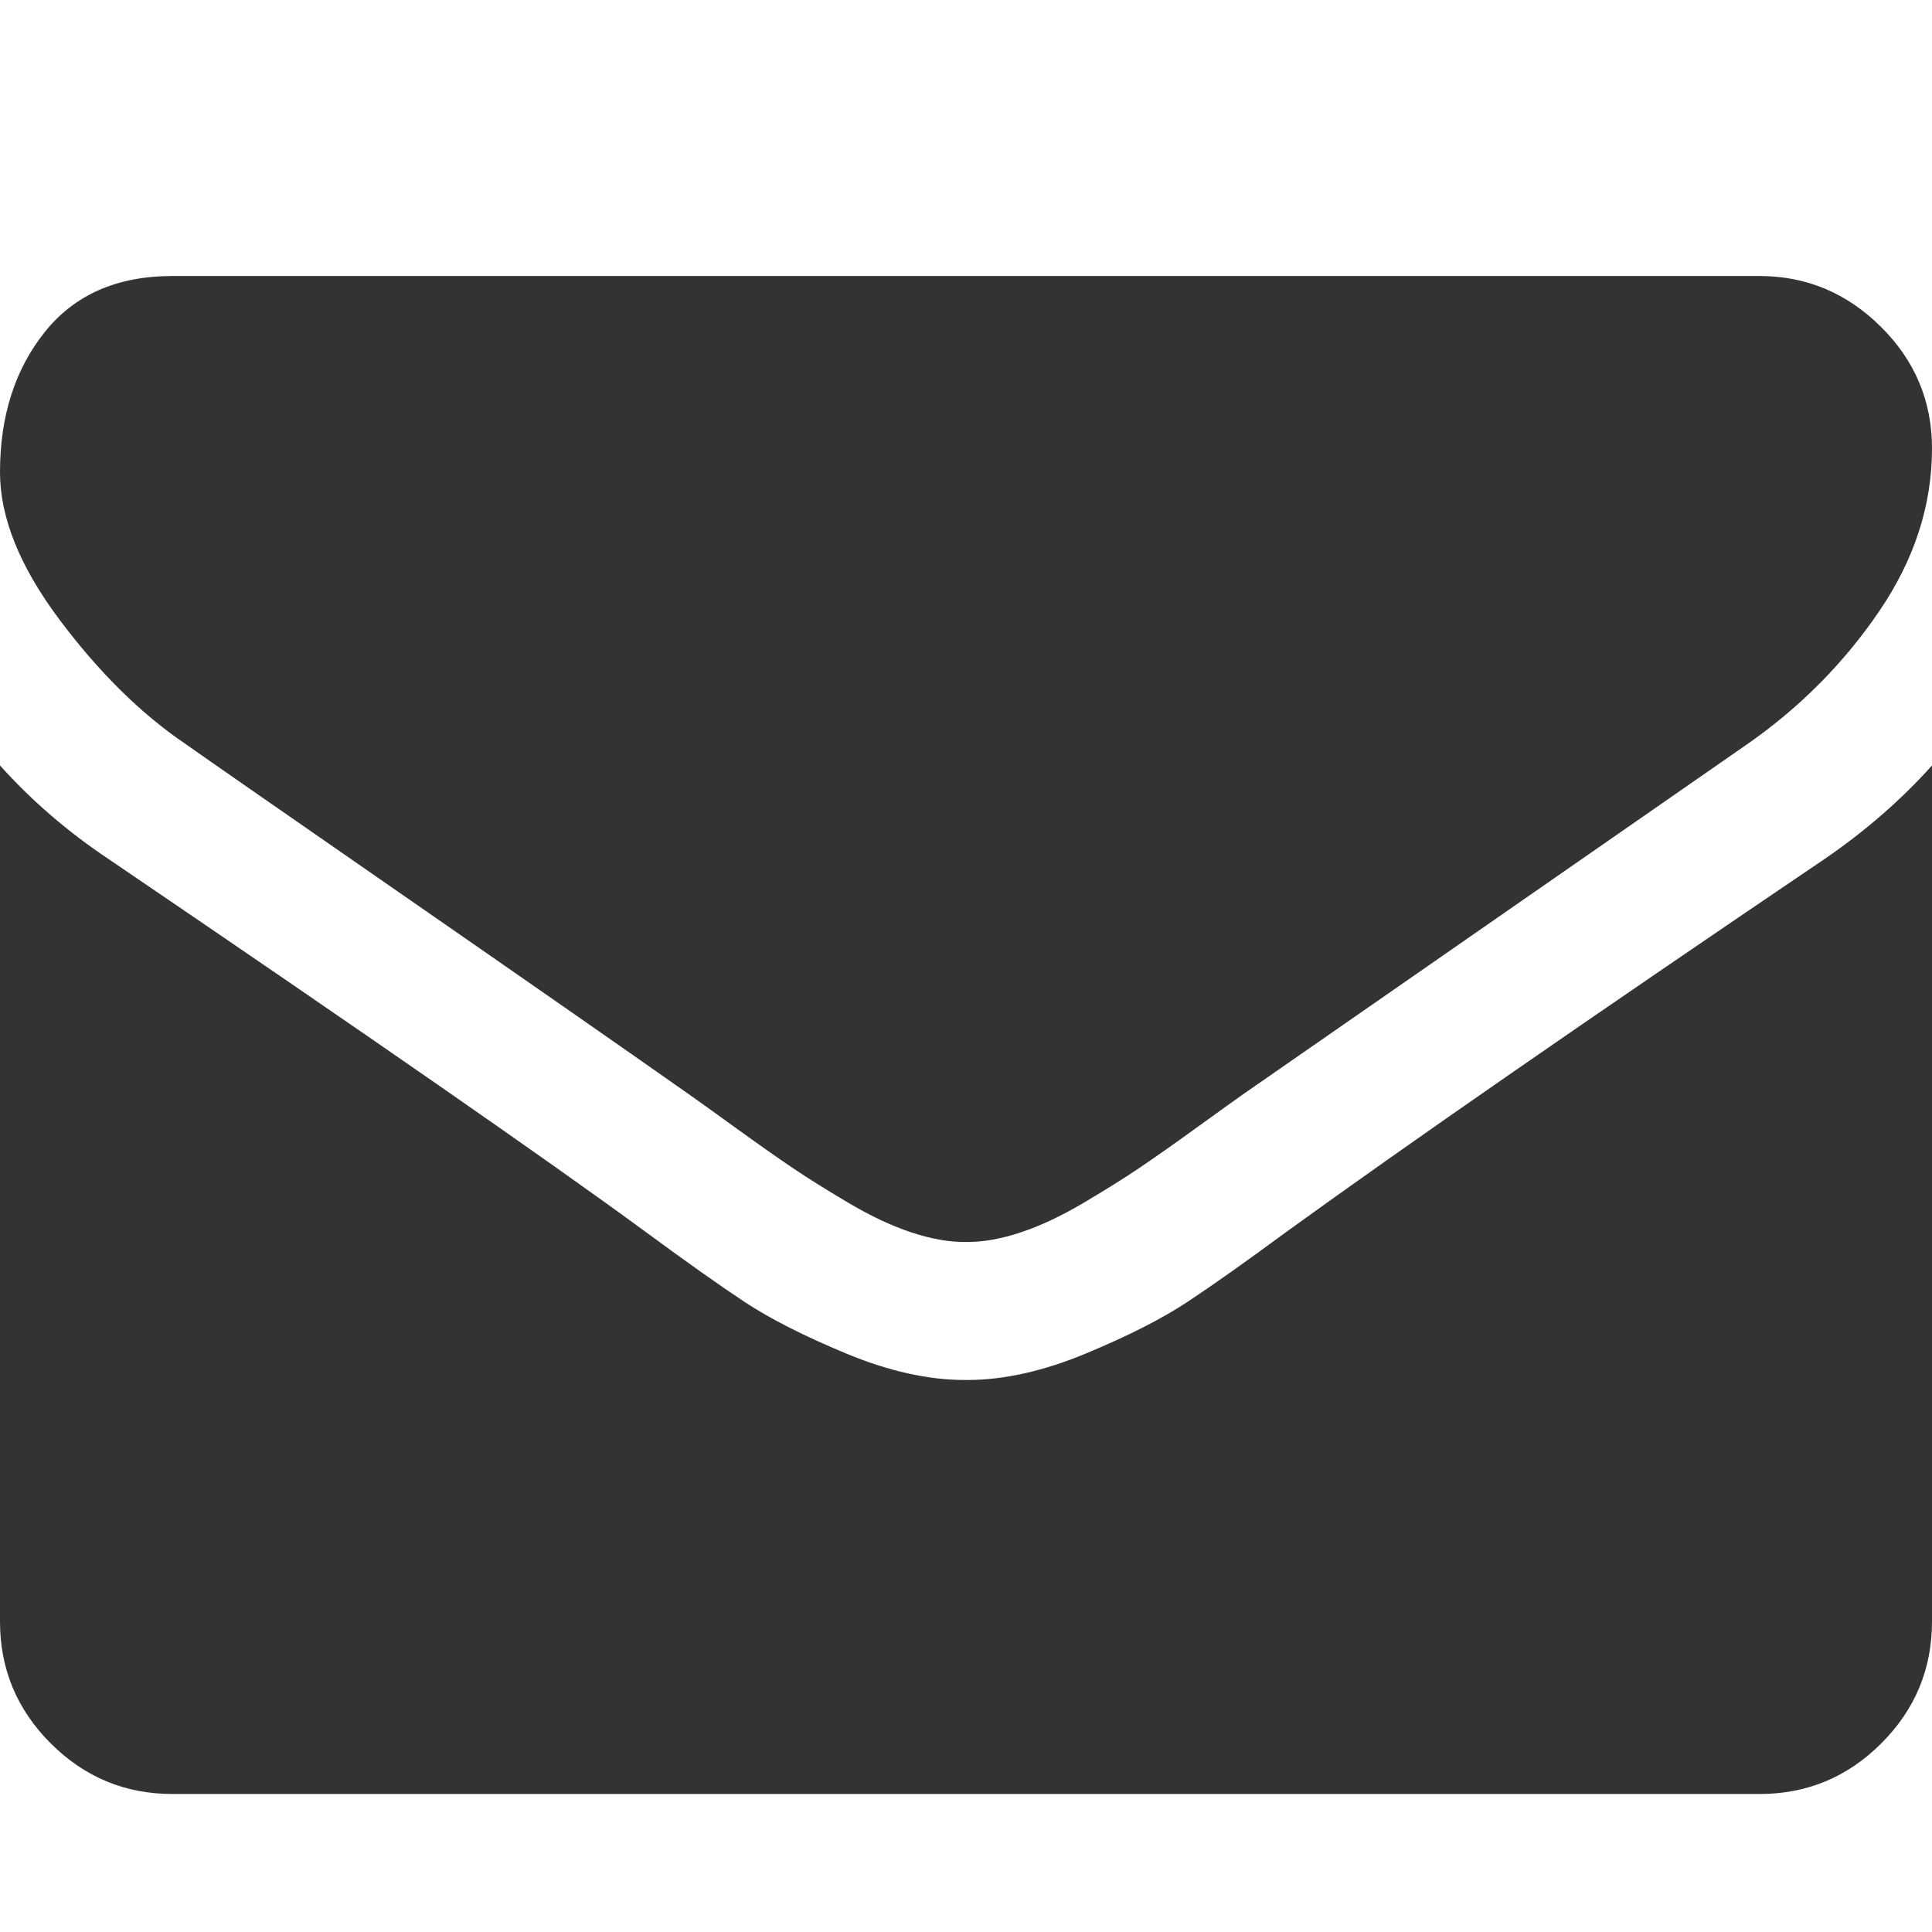
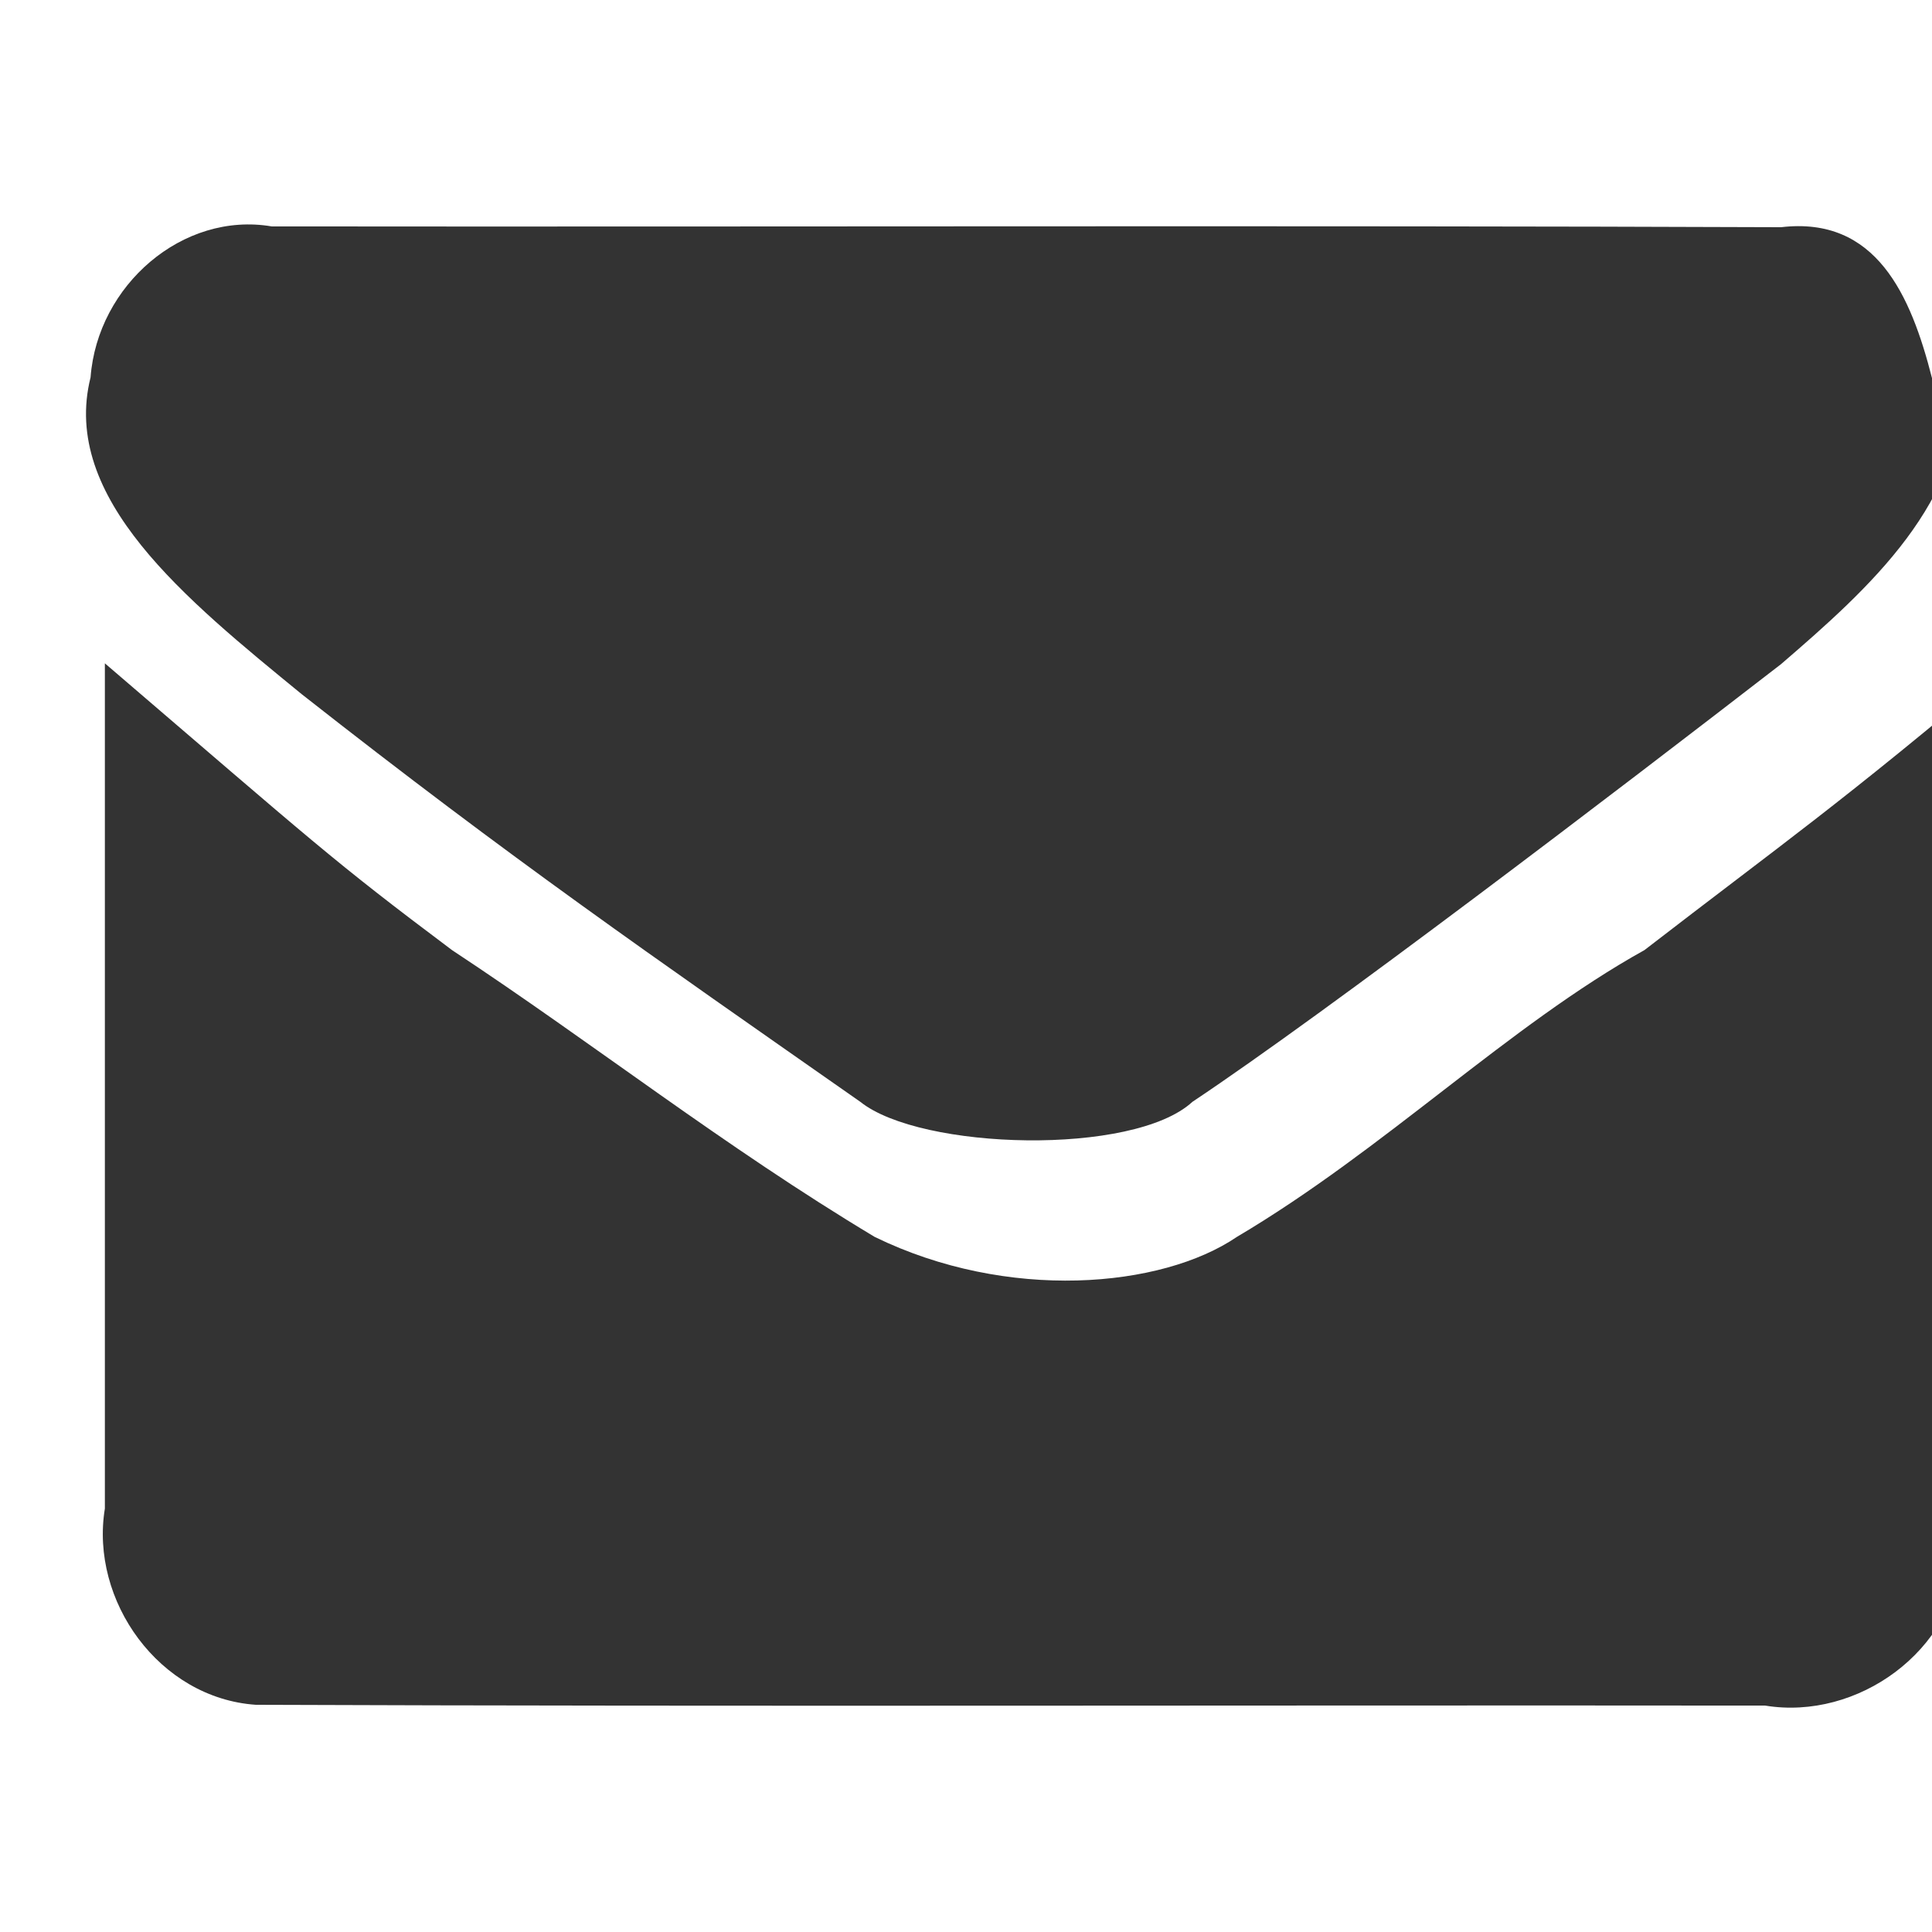
- <svg xmlns="http://www.w3.org/2000/svg" viewBox="0 0 1792 1792">
-   <path fill="#333" d="M1792 710v794q0 66-47 113t-113 47h-1472q-66 0-113-47t-47-113v-794q44 49 101 87 362 246 497 345 57 42 92.5 65.5t94.5 48 110 24.5h2q51 0 110-24.5t94.5-48 92.5-65.5q170-123 498-345 57-39 100-87zm0-294q0 79-49 151t-122 123q-376 261-468 325-10 7-42.5 30.5t-54 38-52 32.5-57.5 27-50 9h-2q-23 0-50-9t-57.5-27-52-32.5-54-38-42.5-30.5q-91-64-262-182.5t-205-142.5q-62-42-117-115.5t-55-136.5q0-78 41.5-130t118.5-52h1472q65 0 112.5 47t47.5 113z" />
+ <svg xmlns="http://www.w3.org/2000/svg" version="1.1" viewBox="0 0 128 128">
+   <path d="m1.3e2 44c-.034 19 .068 40-.052 59-.44 6.4-6.9 11-13 10-34-.035-68 .07-1e2-.053-6.4-.44-11-6.9-10-13v-56c14 12 15 13 23 19 9.4 6.2 18 13 28 19 8.8 4.3 19 3.4 24 0 9.8-5.8 18-14 27-19 9.2-7.1 13-9.7 24-19zm0-19c.33 8.2-6.2 14-12 19-11 8.5-30 23-39 29-3.9 3.6-18 3.2-22 0-14-9.8-23-16-37-27-7.7-6.3-16-13-14-21 .46-6.1 6.1-11 12-10 34 .036 68-.07 1e2.053 6.3-.74 8.6 4.5 10 10z" fill="#333" />
</svg>
